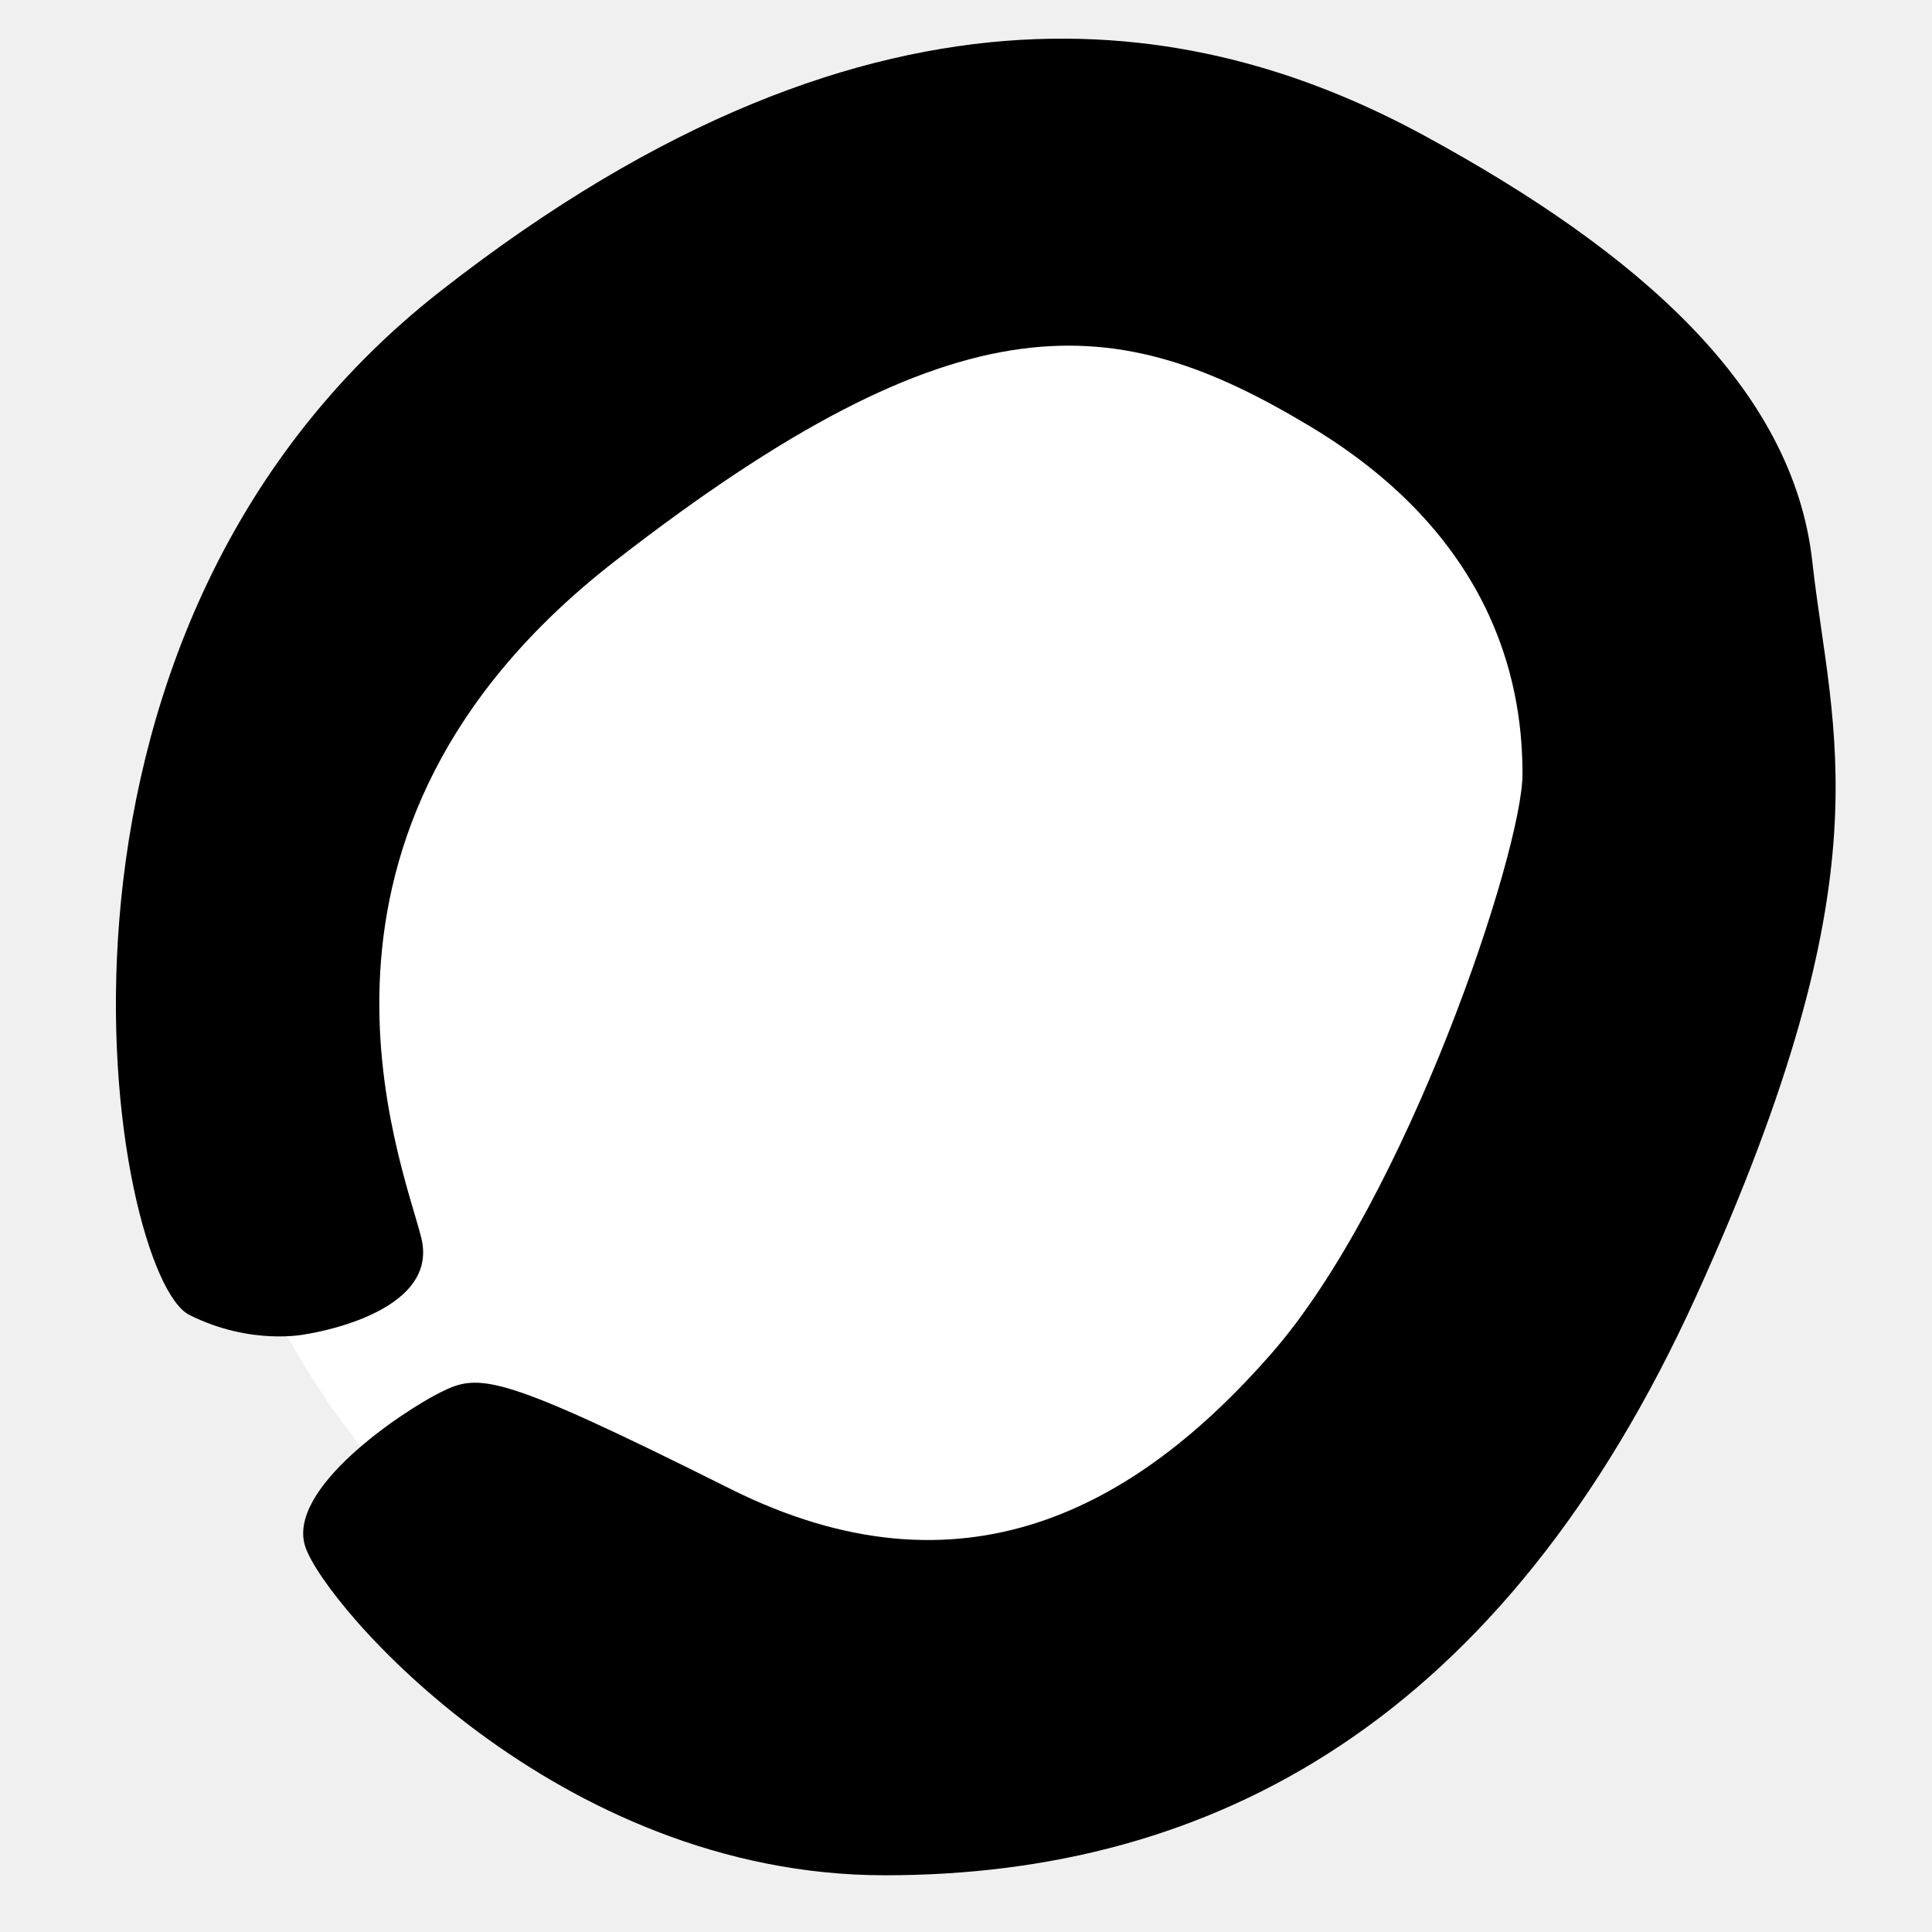
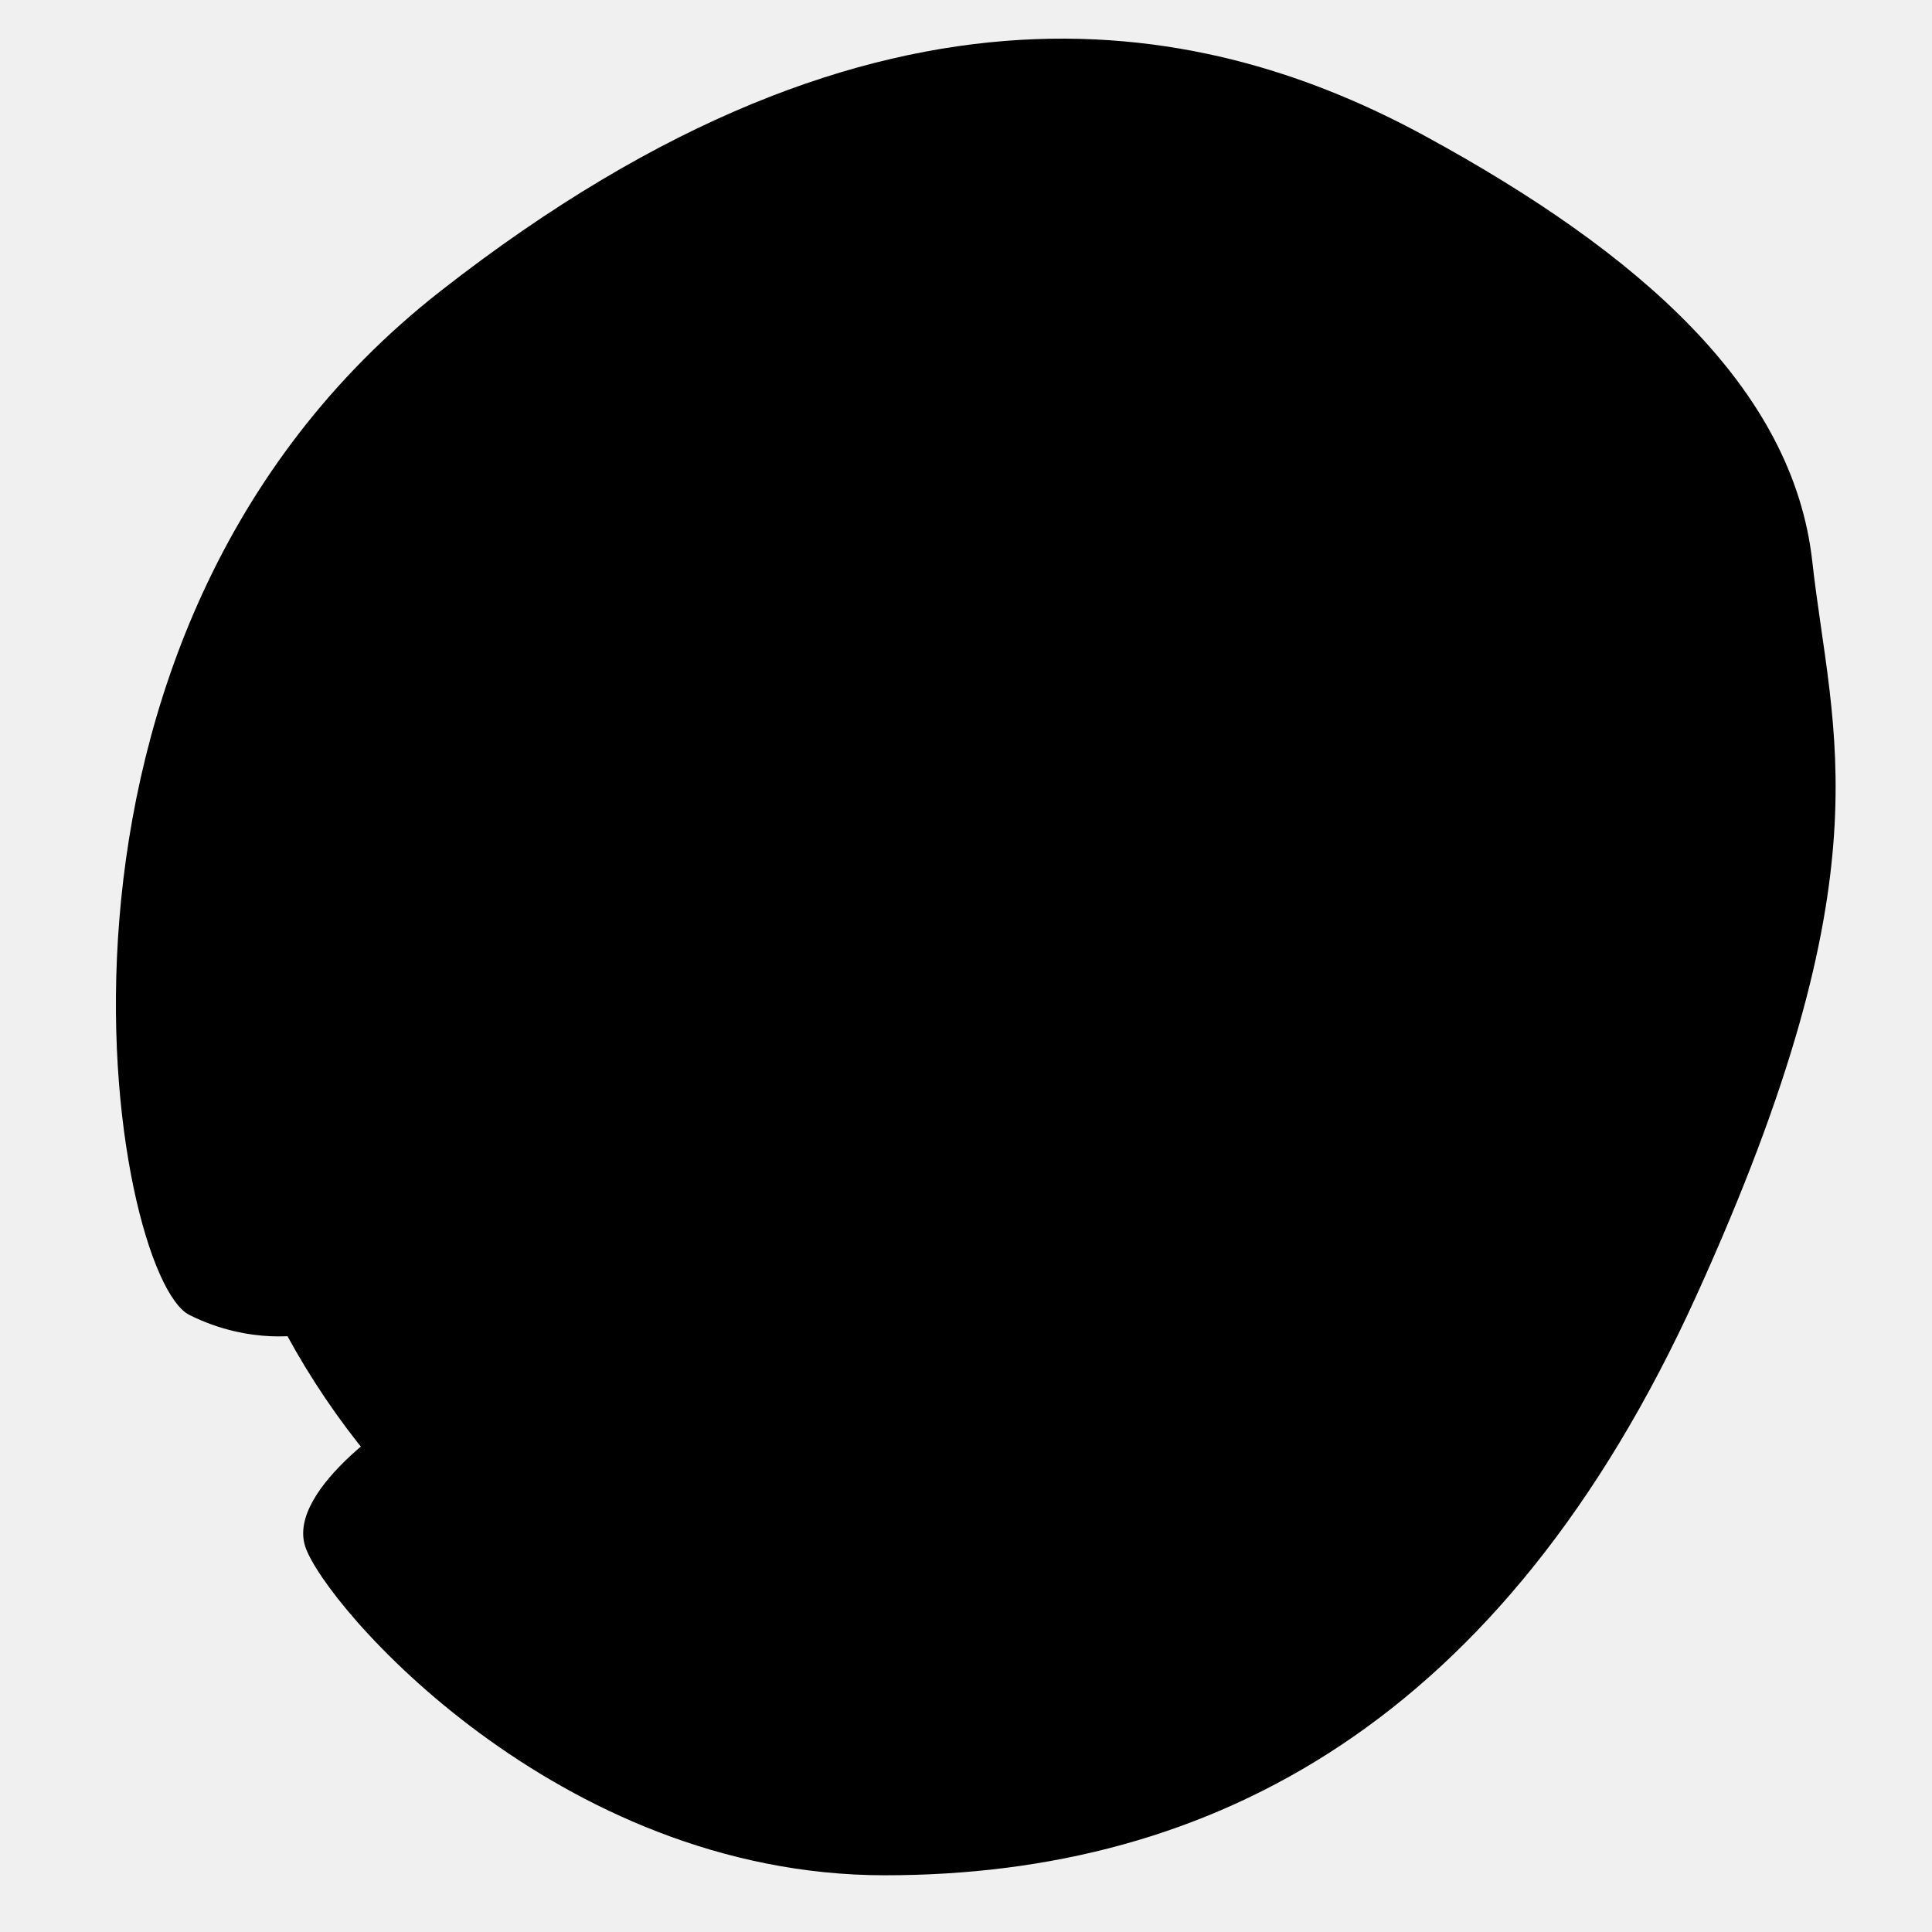
- <svg xmlns="http://www.w3.org/2000/svg" width="50" height="50" viewBox="0 0 50 50" fill="none">
-   <circle cx="25" cy="25" r="20" fill="white" />
-   <path d="M15.902 14.532C6.902 21.532 10.402 30.031 10.902 32.032C11.402 34.032 7.902 34.531 7.902 34.531C7.902 34.531 6.502 34.832 4.902 34.031C2.902 33.031 -0.098 16.532 11.402 7.532C22.902 -1.468 31.402 0.532 36.902 3.532C42.402 6.532 46.402 10.032 46.902 14.532C47.402 19.032 48.902 22.532 43.902 33.532C38.902 44.532 31.402 48.532 22.902 48.532C14.402 48.532 8.402 41.532 7.902 40.032C7.402 38.532 10.402 36.532 11.402 36.032C12.402 35.532 12.902 35.532 18.902 38.532C24.902 41.532 29.402 39.032 32.902 35.032C36.402 31.032 39.402 22.032 39.402 20.032C39.402 18.032 38.902 14.032 33.902 11.032C28.902 8.032 24.902 7.532 15.902 14.532Z" fill="black" />
+ <svg xmlns="http://www.w3.org/2000/svg" class="w-full h-full" width="50" height="50" viewBox="0 0 50 50" fill="none">
+   <circle class="bullet-point-bg" cx="25" cy="25" r="20" fill="currentColor" />
+   <path class="bullet-point-outline" d="M15.902 14.532C6.902 21.532 10.402 30.031 10.902 32.032C11.402 34.032 7.902 34.531 7.902 34.531C7.902 34.531 6.502 34.832 4.902 34.031C2.902 33.031 -0.098 16.532 11.402 7.532C22.902 -1.468 31.402 0.532 36.902 3.532C42.402 6.532 46.402 10.032 46.902 14.532C47.402 19.032 48.902 22.532 43.902 33.532C38.902 44.532 31.402 48.532 22.902 48.532C14.402 48.532 8.402 41.532 7.902 40.032C7.402 38.532 10.402 36.532 11.402 36.032C12.402 35.532 12.902 35.532 18.902 38.532C24.902 41.532 29.402 39.032 32.902 35.032C36.402 31.032 39.402 22.032 39.402 20.032C39.402 18.032 38.902 14.032 33.902 11.032C28.902 8.032 24.902 7.532 15.902 14.532Z" fill="currentColor" />
</svg>
